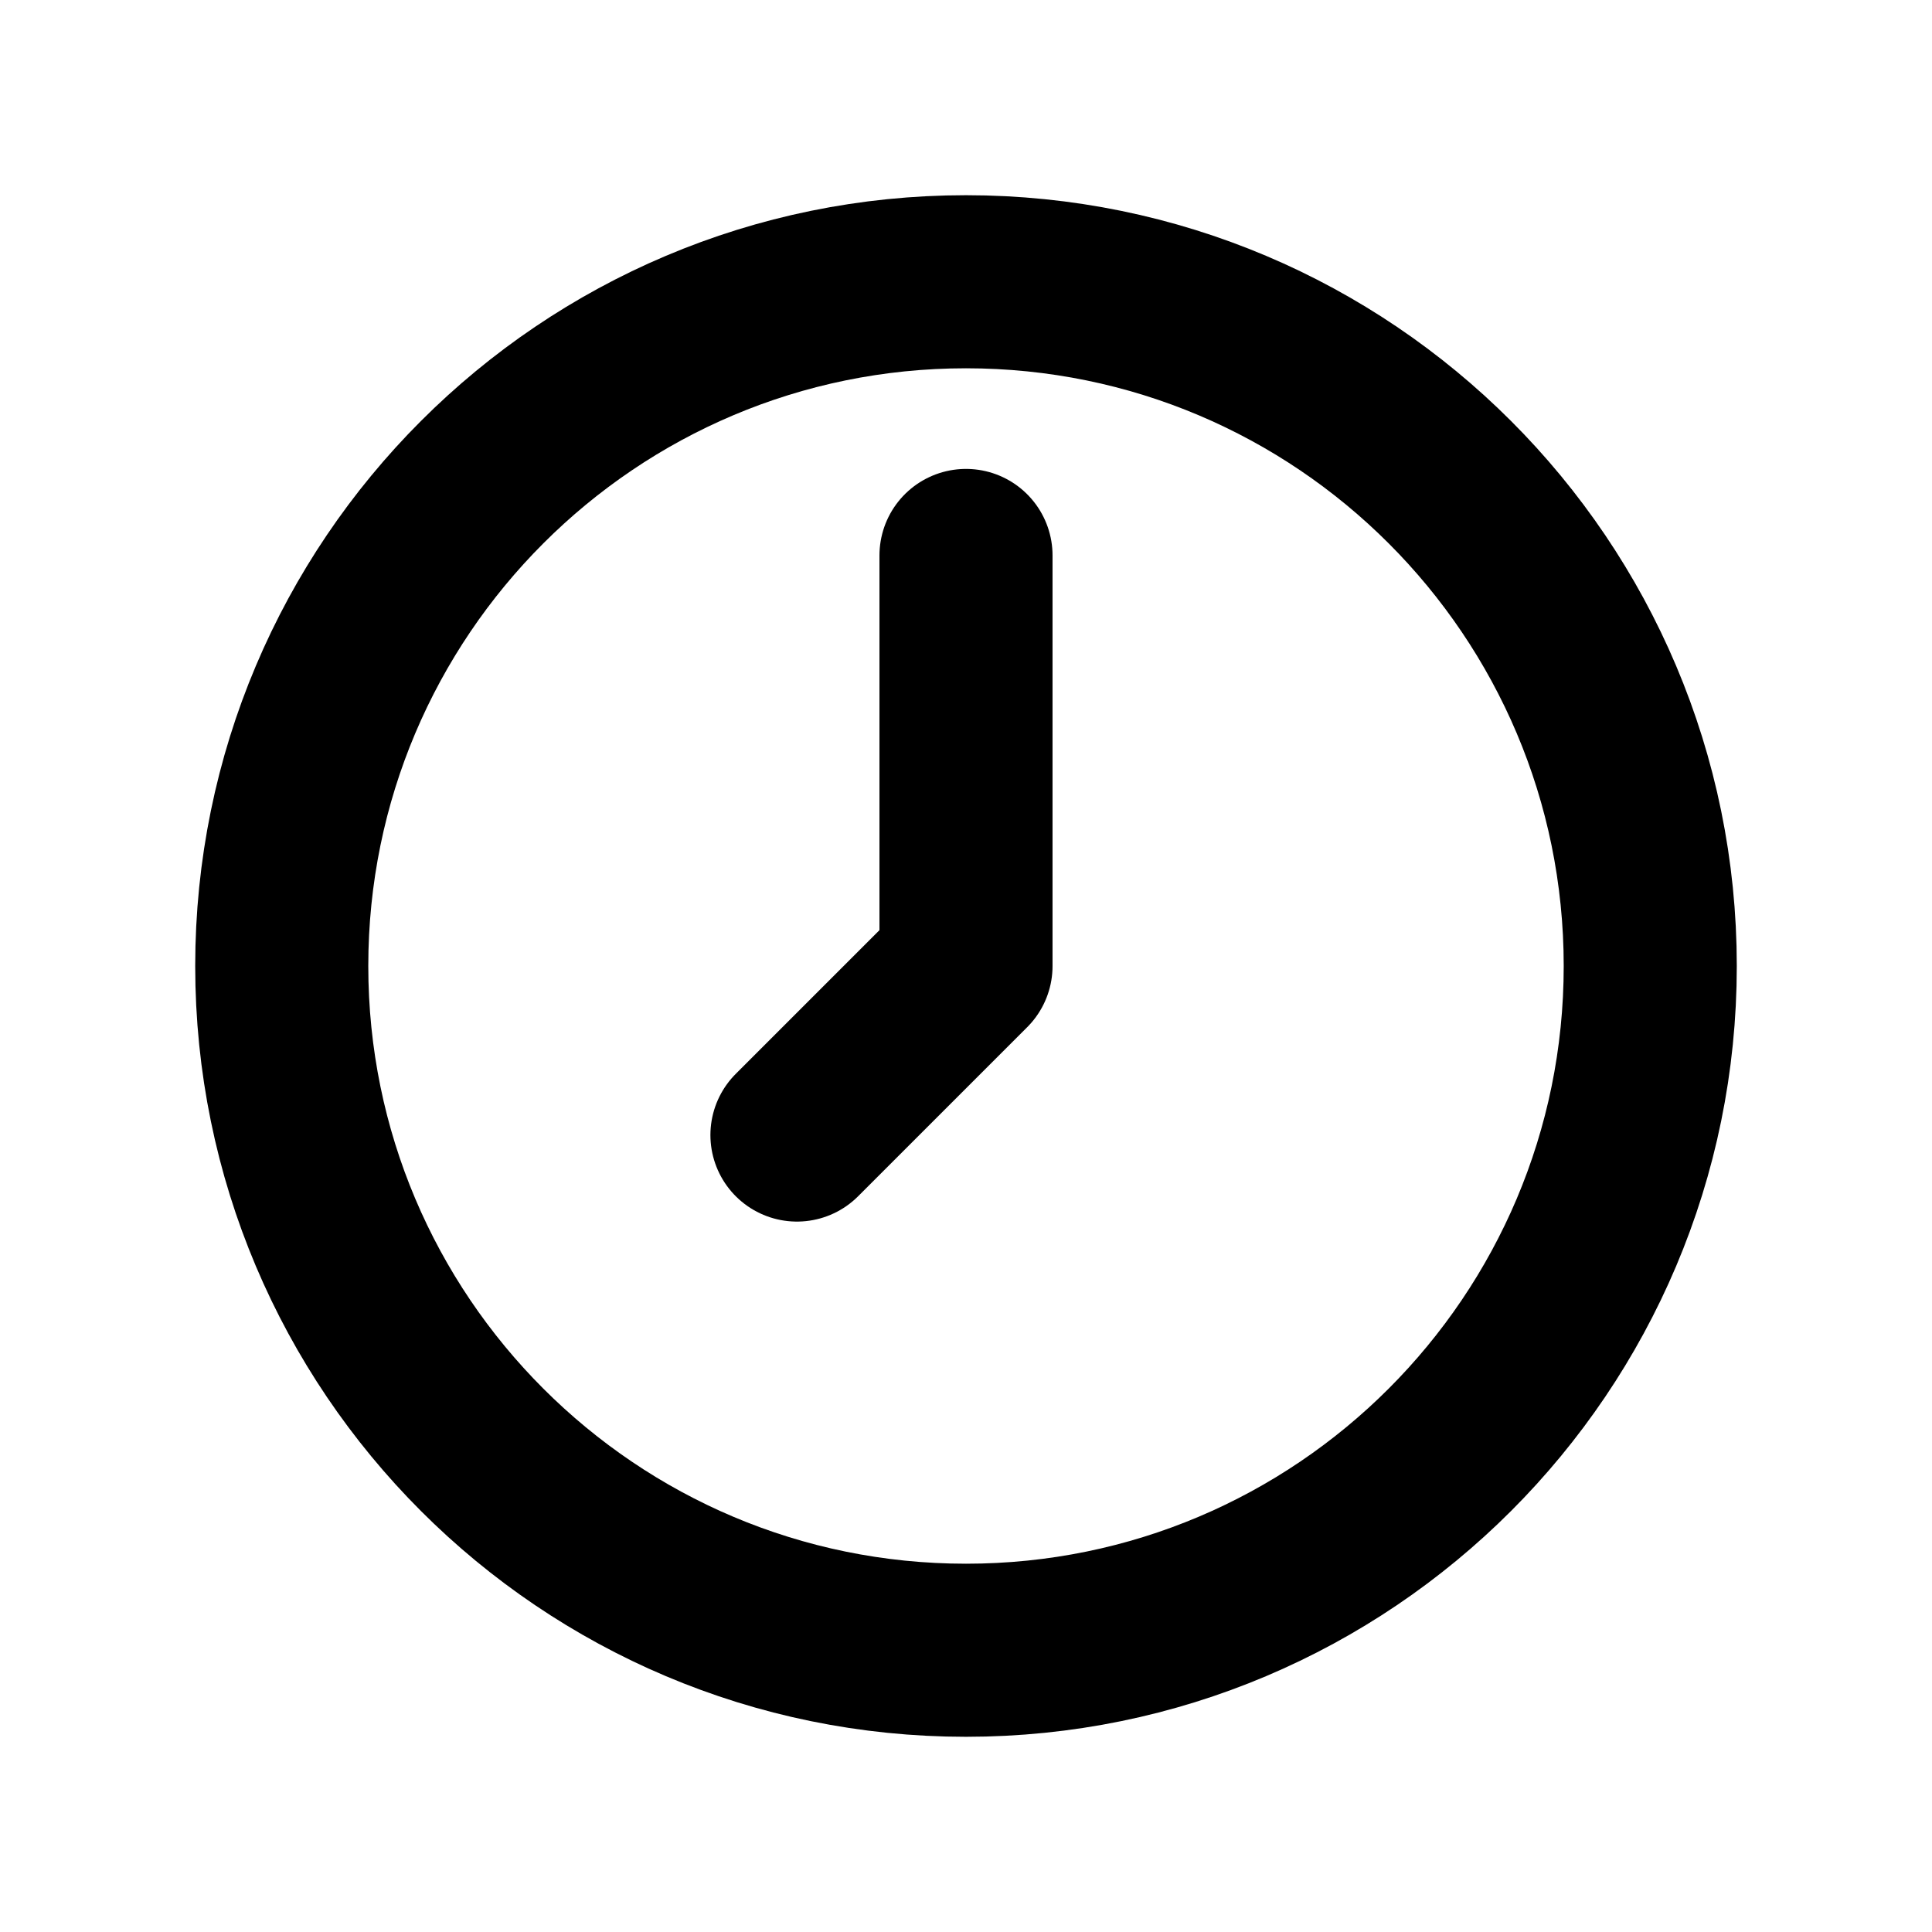
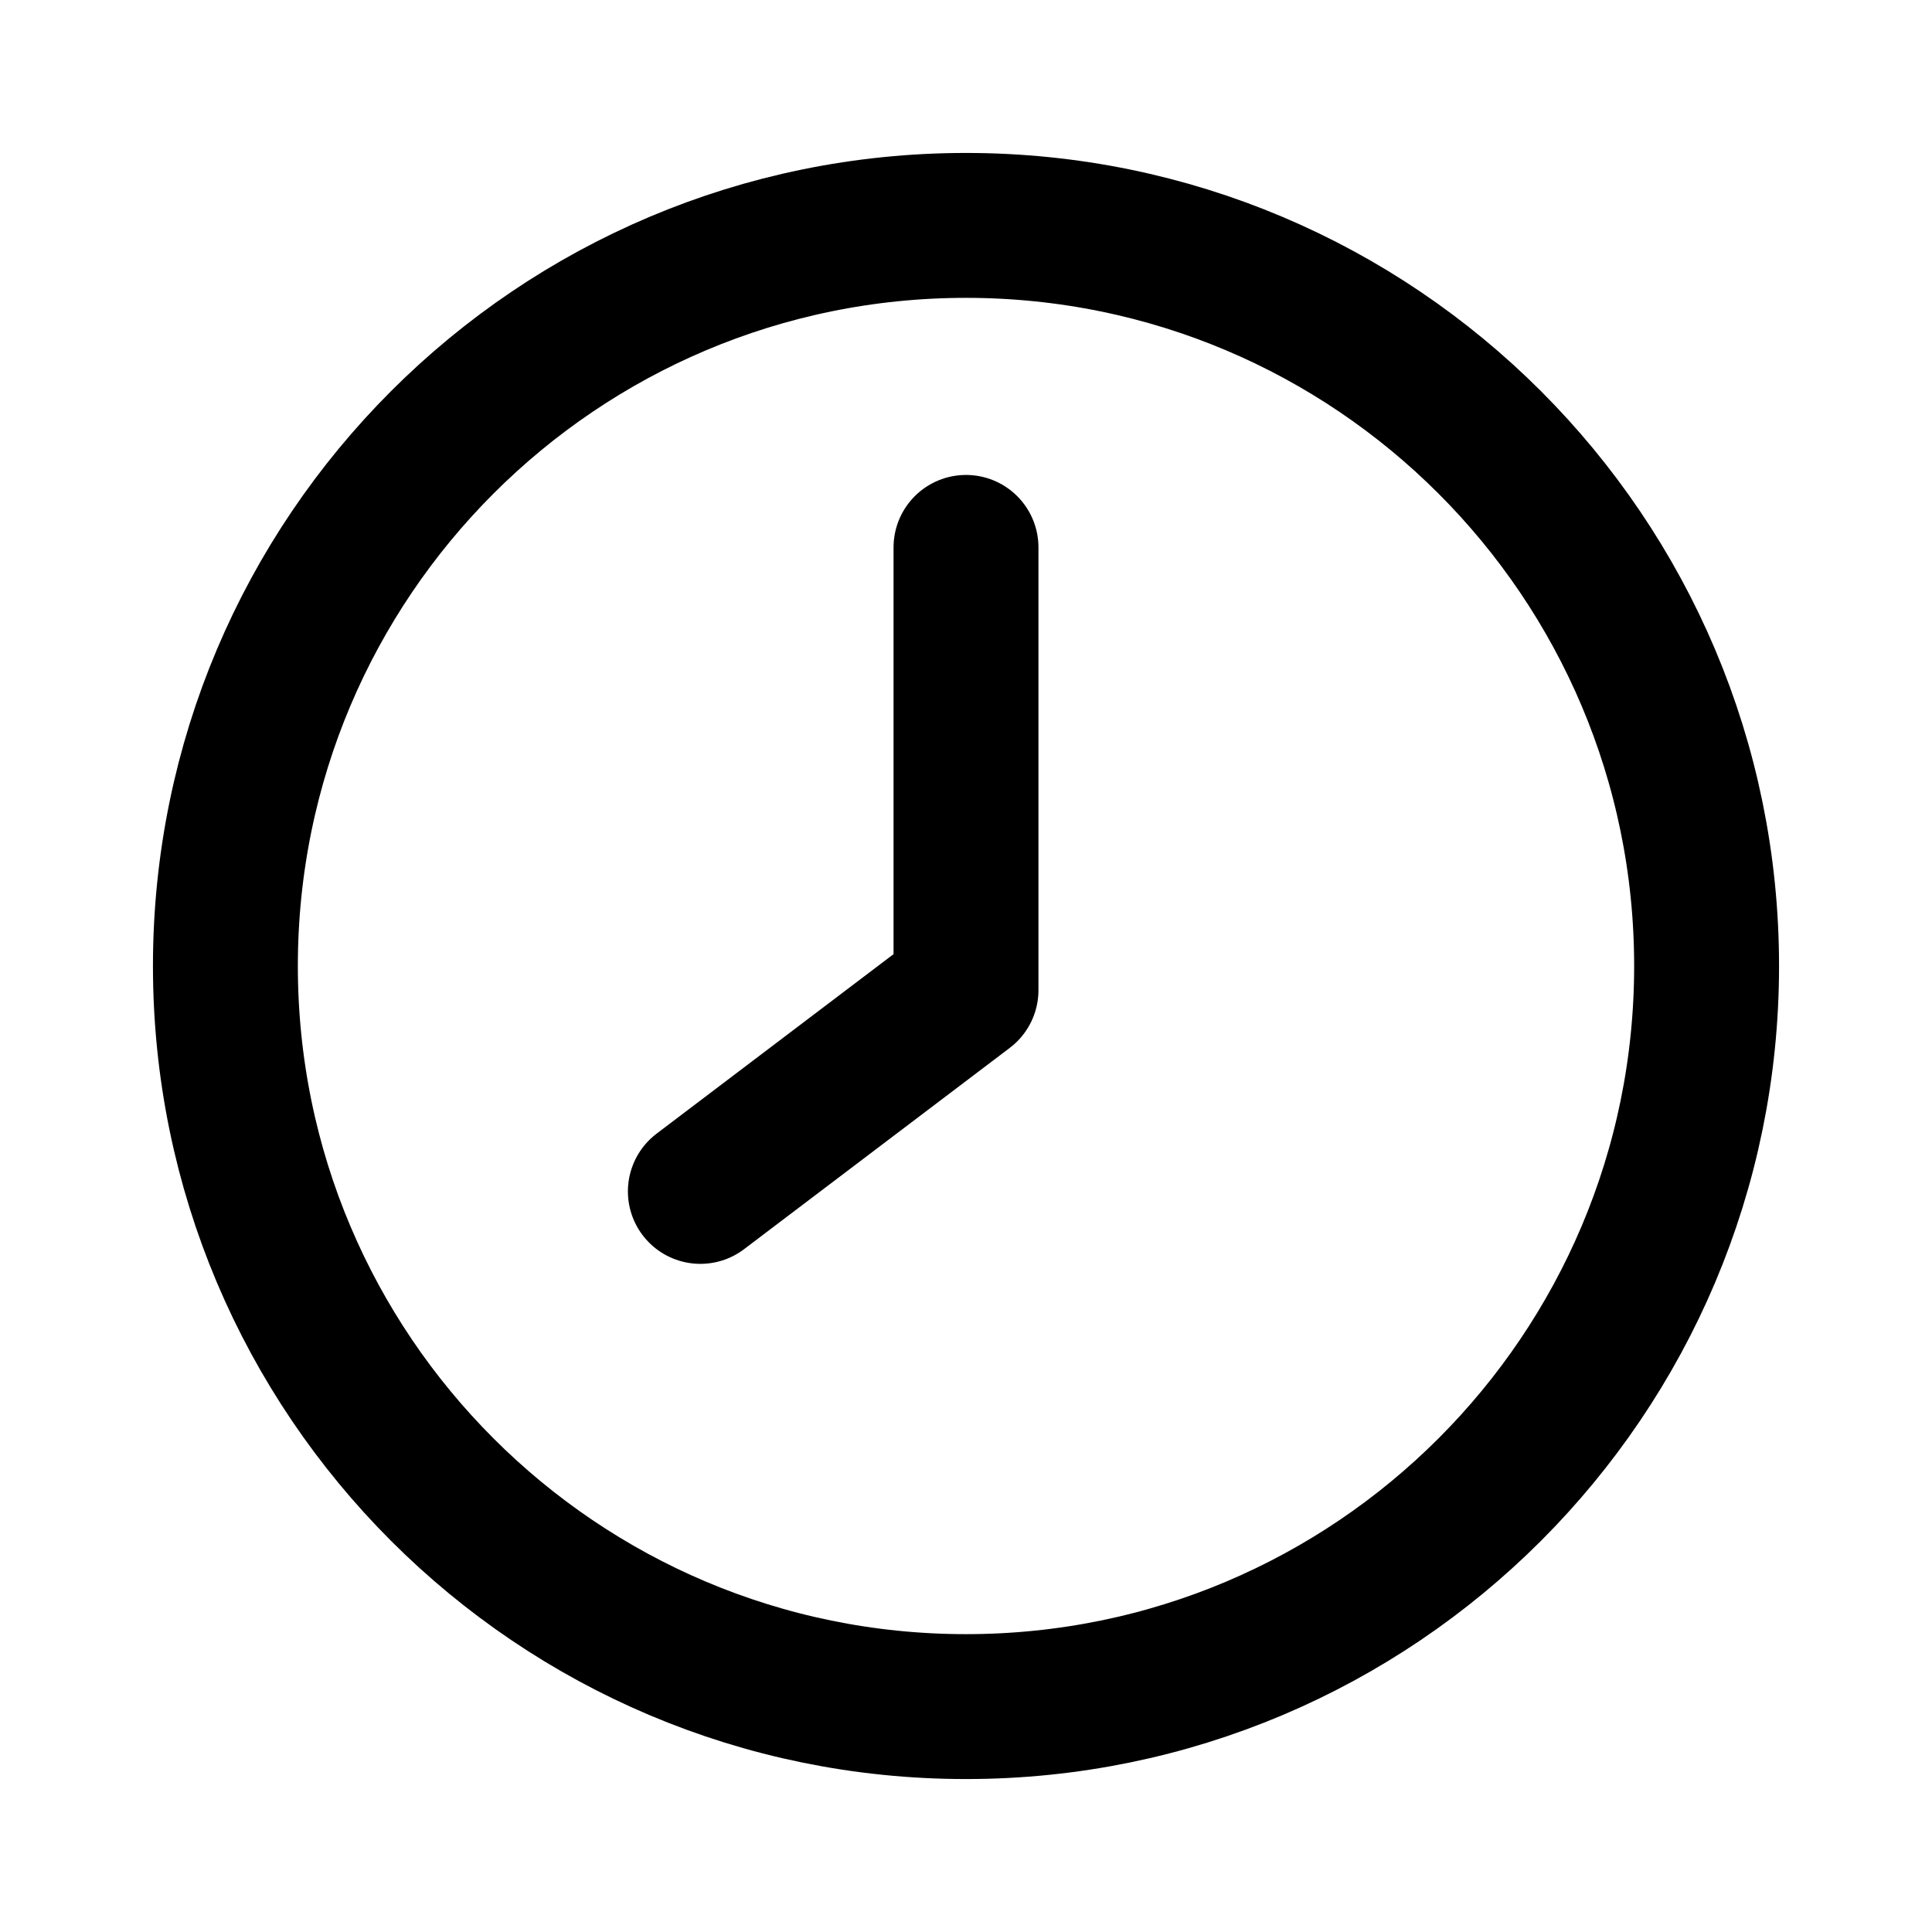
- <svg xmlns="http://www.w3.org/2000/svg" viewBox="0 0 24 24" width="24" height="24" fill="none" stroke="currentColor" stroke-width="2.15" stroke-linecap="round" stroke-linejoin="round">
-   <circle cx="12" cy="12" r="8.5" />
-   <path d="M12 6.9v5.1l-2.1 2.1" />
+ <svg xmlns="http://www.w3.org/2000/svg" width="24" height="24" viewBox="0 0 24 24" fill="none" stroke="currentColor" stroke-width="1.8" stroke-linecap="round" stroke-linejoin="round">
+   <circle cx="12" cy="12" r="9.2" />
+   <path d="M12 6.8v5.5l-3.3 2.5" />
</svg>
